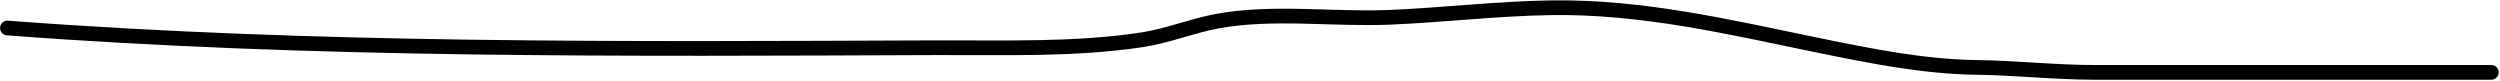
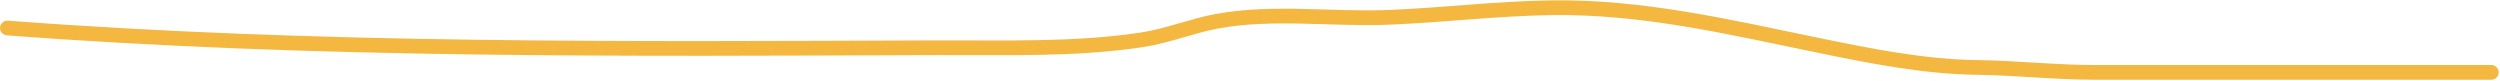
<svg xmlns="http://www.w3.org/2000/svg" width="1699" height="55" viewBox="0 0 1699 55" fill="none">
-   <path d="M5.039 19.034C215.414 34.923 425.718 33.231 636.573 32.431C682.654 32.257 730.315 33.999 776.128 27.035C793.683 24.367 809.931 17.572 827.298 14.382C864.997 7.458 905.884 13.332 943.966 11.777C980.571 10.283 1017.11 5.821 1053.75 5.265C1115.92 4.321 1174.17 18.152 1234.61 30.57C1270.34 37.912 1307.03 45.365 1343.65 45.829C1370.27 46.166 1396.6 49.178 1423.29 49.178C1513.23 49.178 1603.16 49.178 1693.1 49.178" stroke="black" stroke-width="10" stroke-linecap="round" />
+   <path d="M5.039 19.034C215.414 34.923 425.718 33.231 636.573 32.431C682.654 32.257 730.315 33.999 776.128 27.035C793.683 24.367 809.931 17.572 827.298 14.382C864.997 7.458 905.884 13.332 943.966 11.777C980.571 10.283 1017.11 5.821 1053.75 5.265C1115.92 4.321 1174.17 18.152 1234.61 30.57C1270.34 37.912 1307.03 45.365 1343.65 45.829C1370.27 46.166 1396.6 49.178 1423.29 49.178C1513.23 49.178 1603.16 49.178 1693.1 49.178" stroke="#F4B73F" stroke-width="10" stroke-linecap="round" />
</svg>
